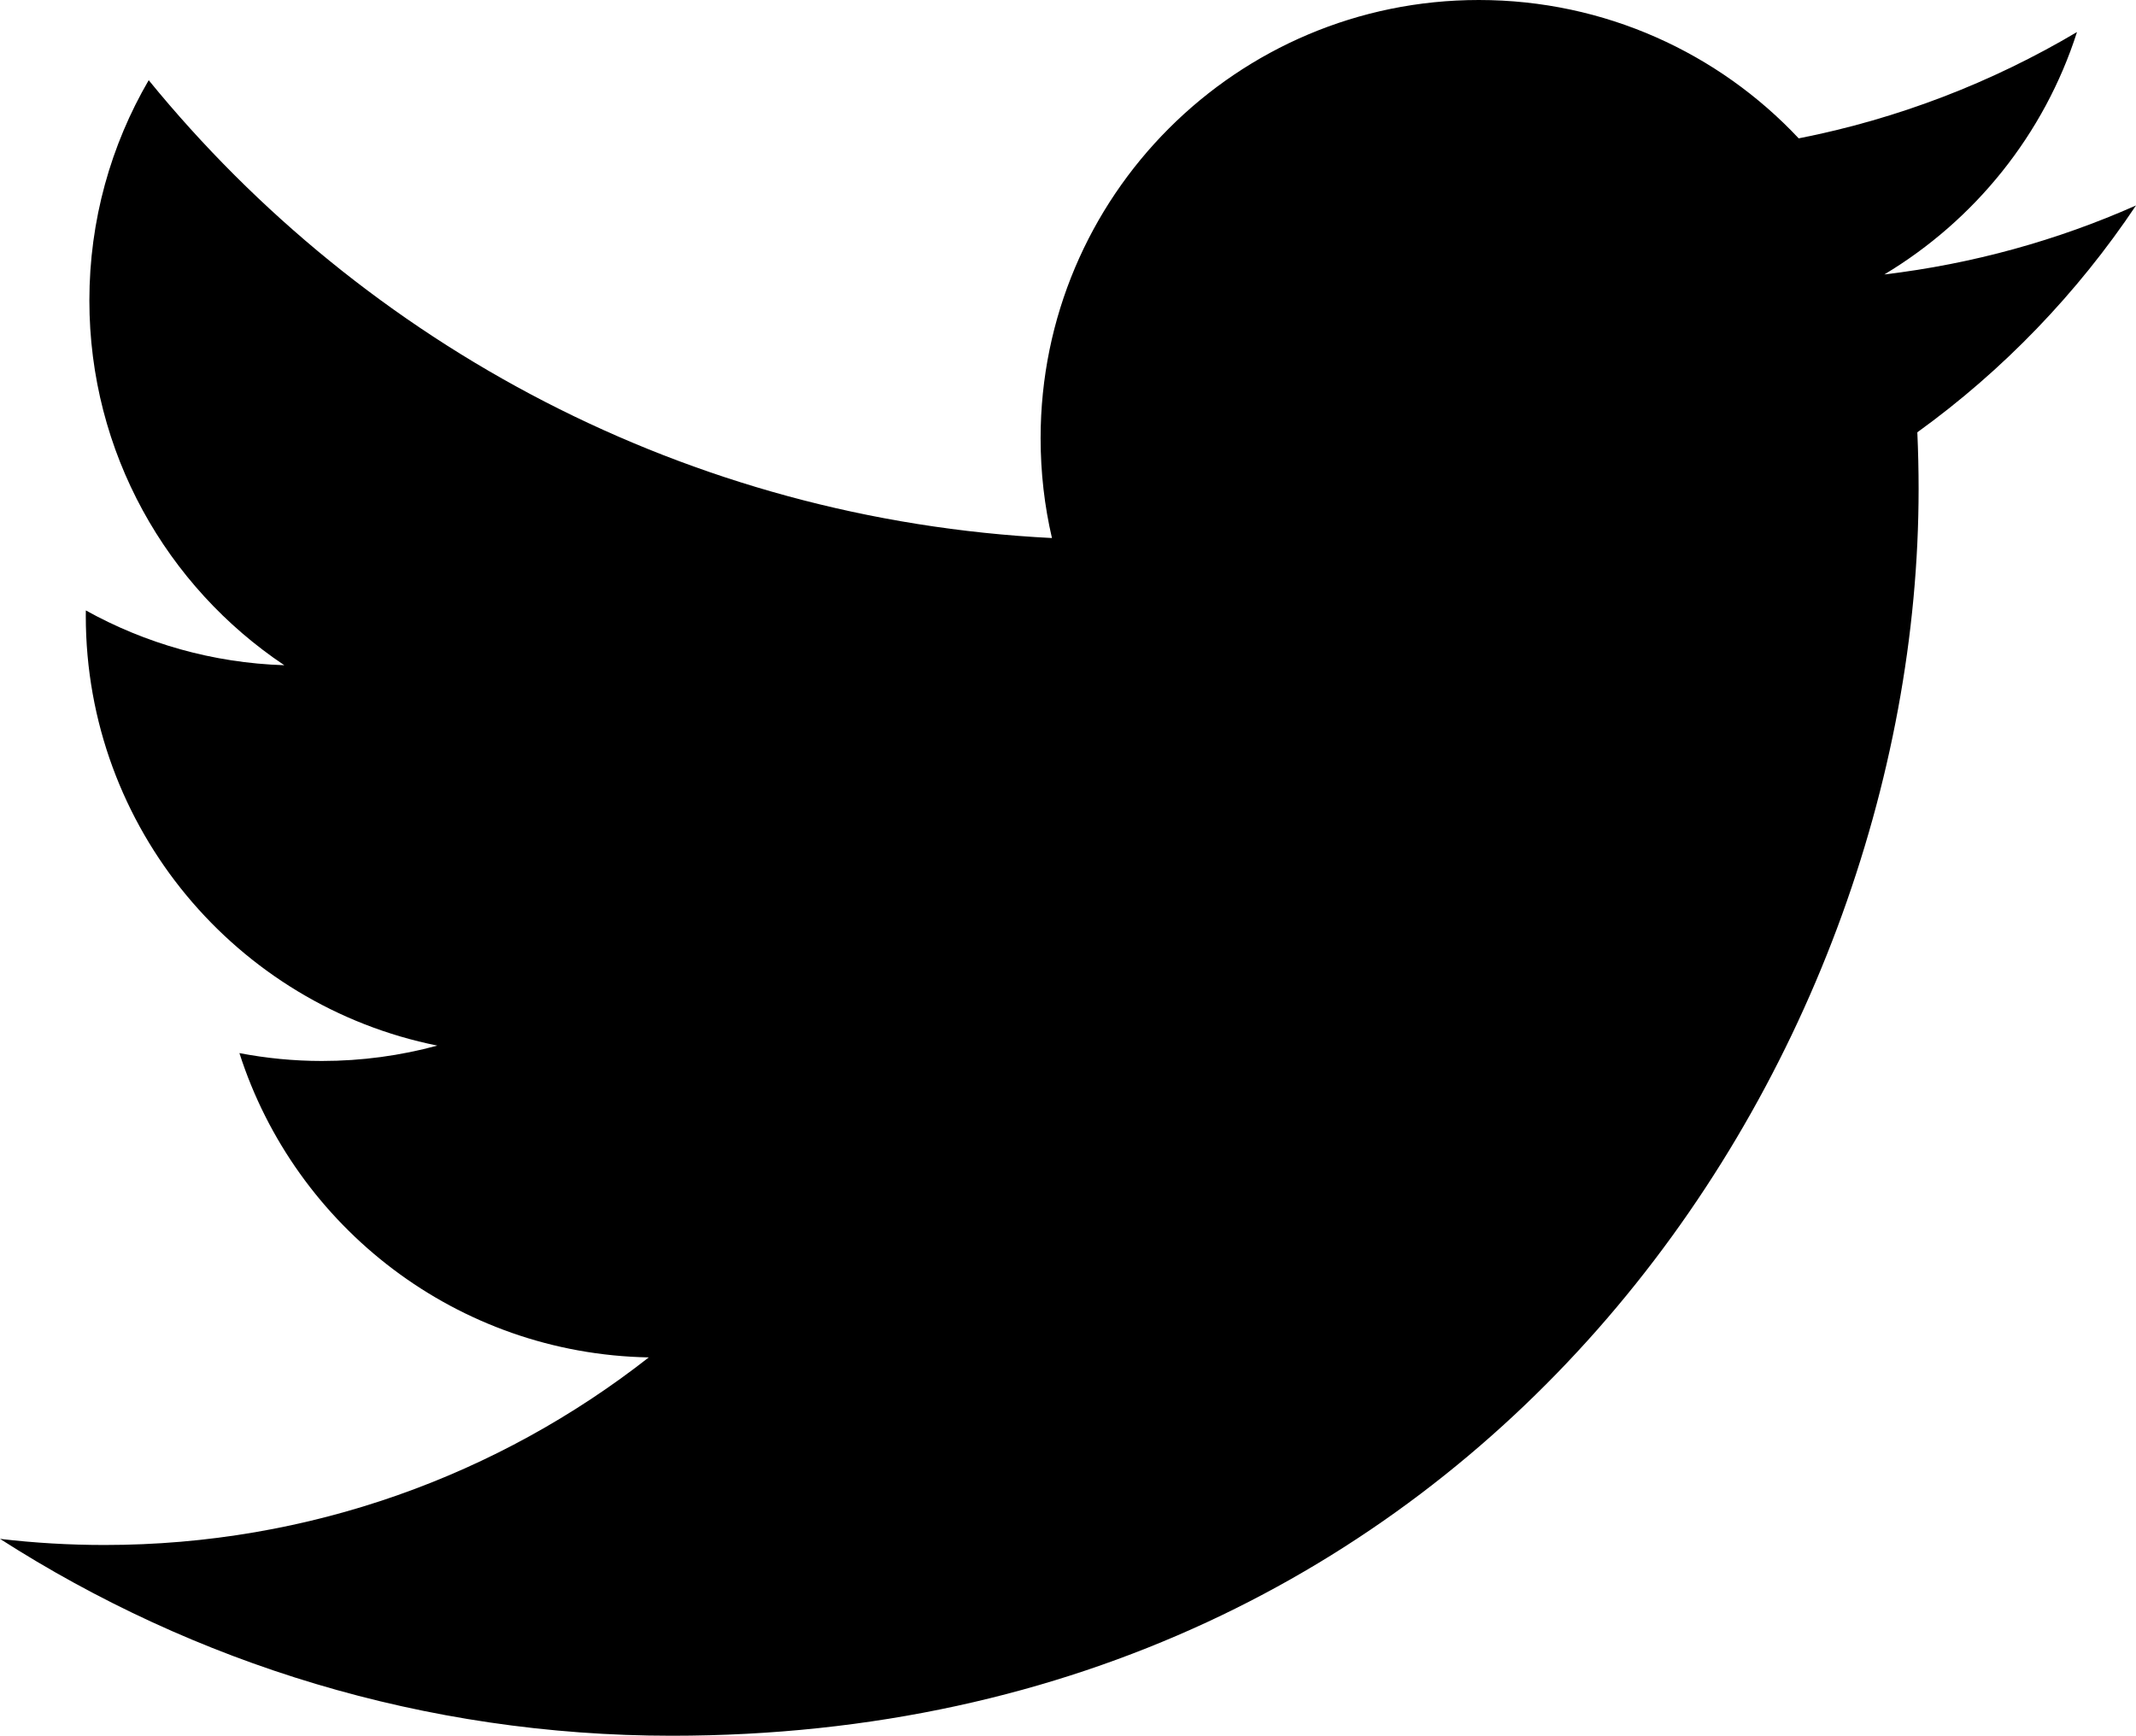
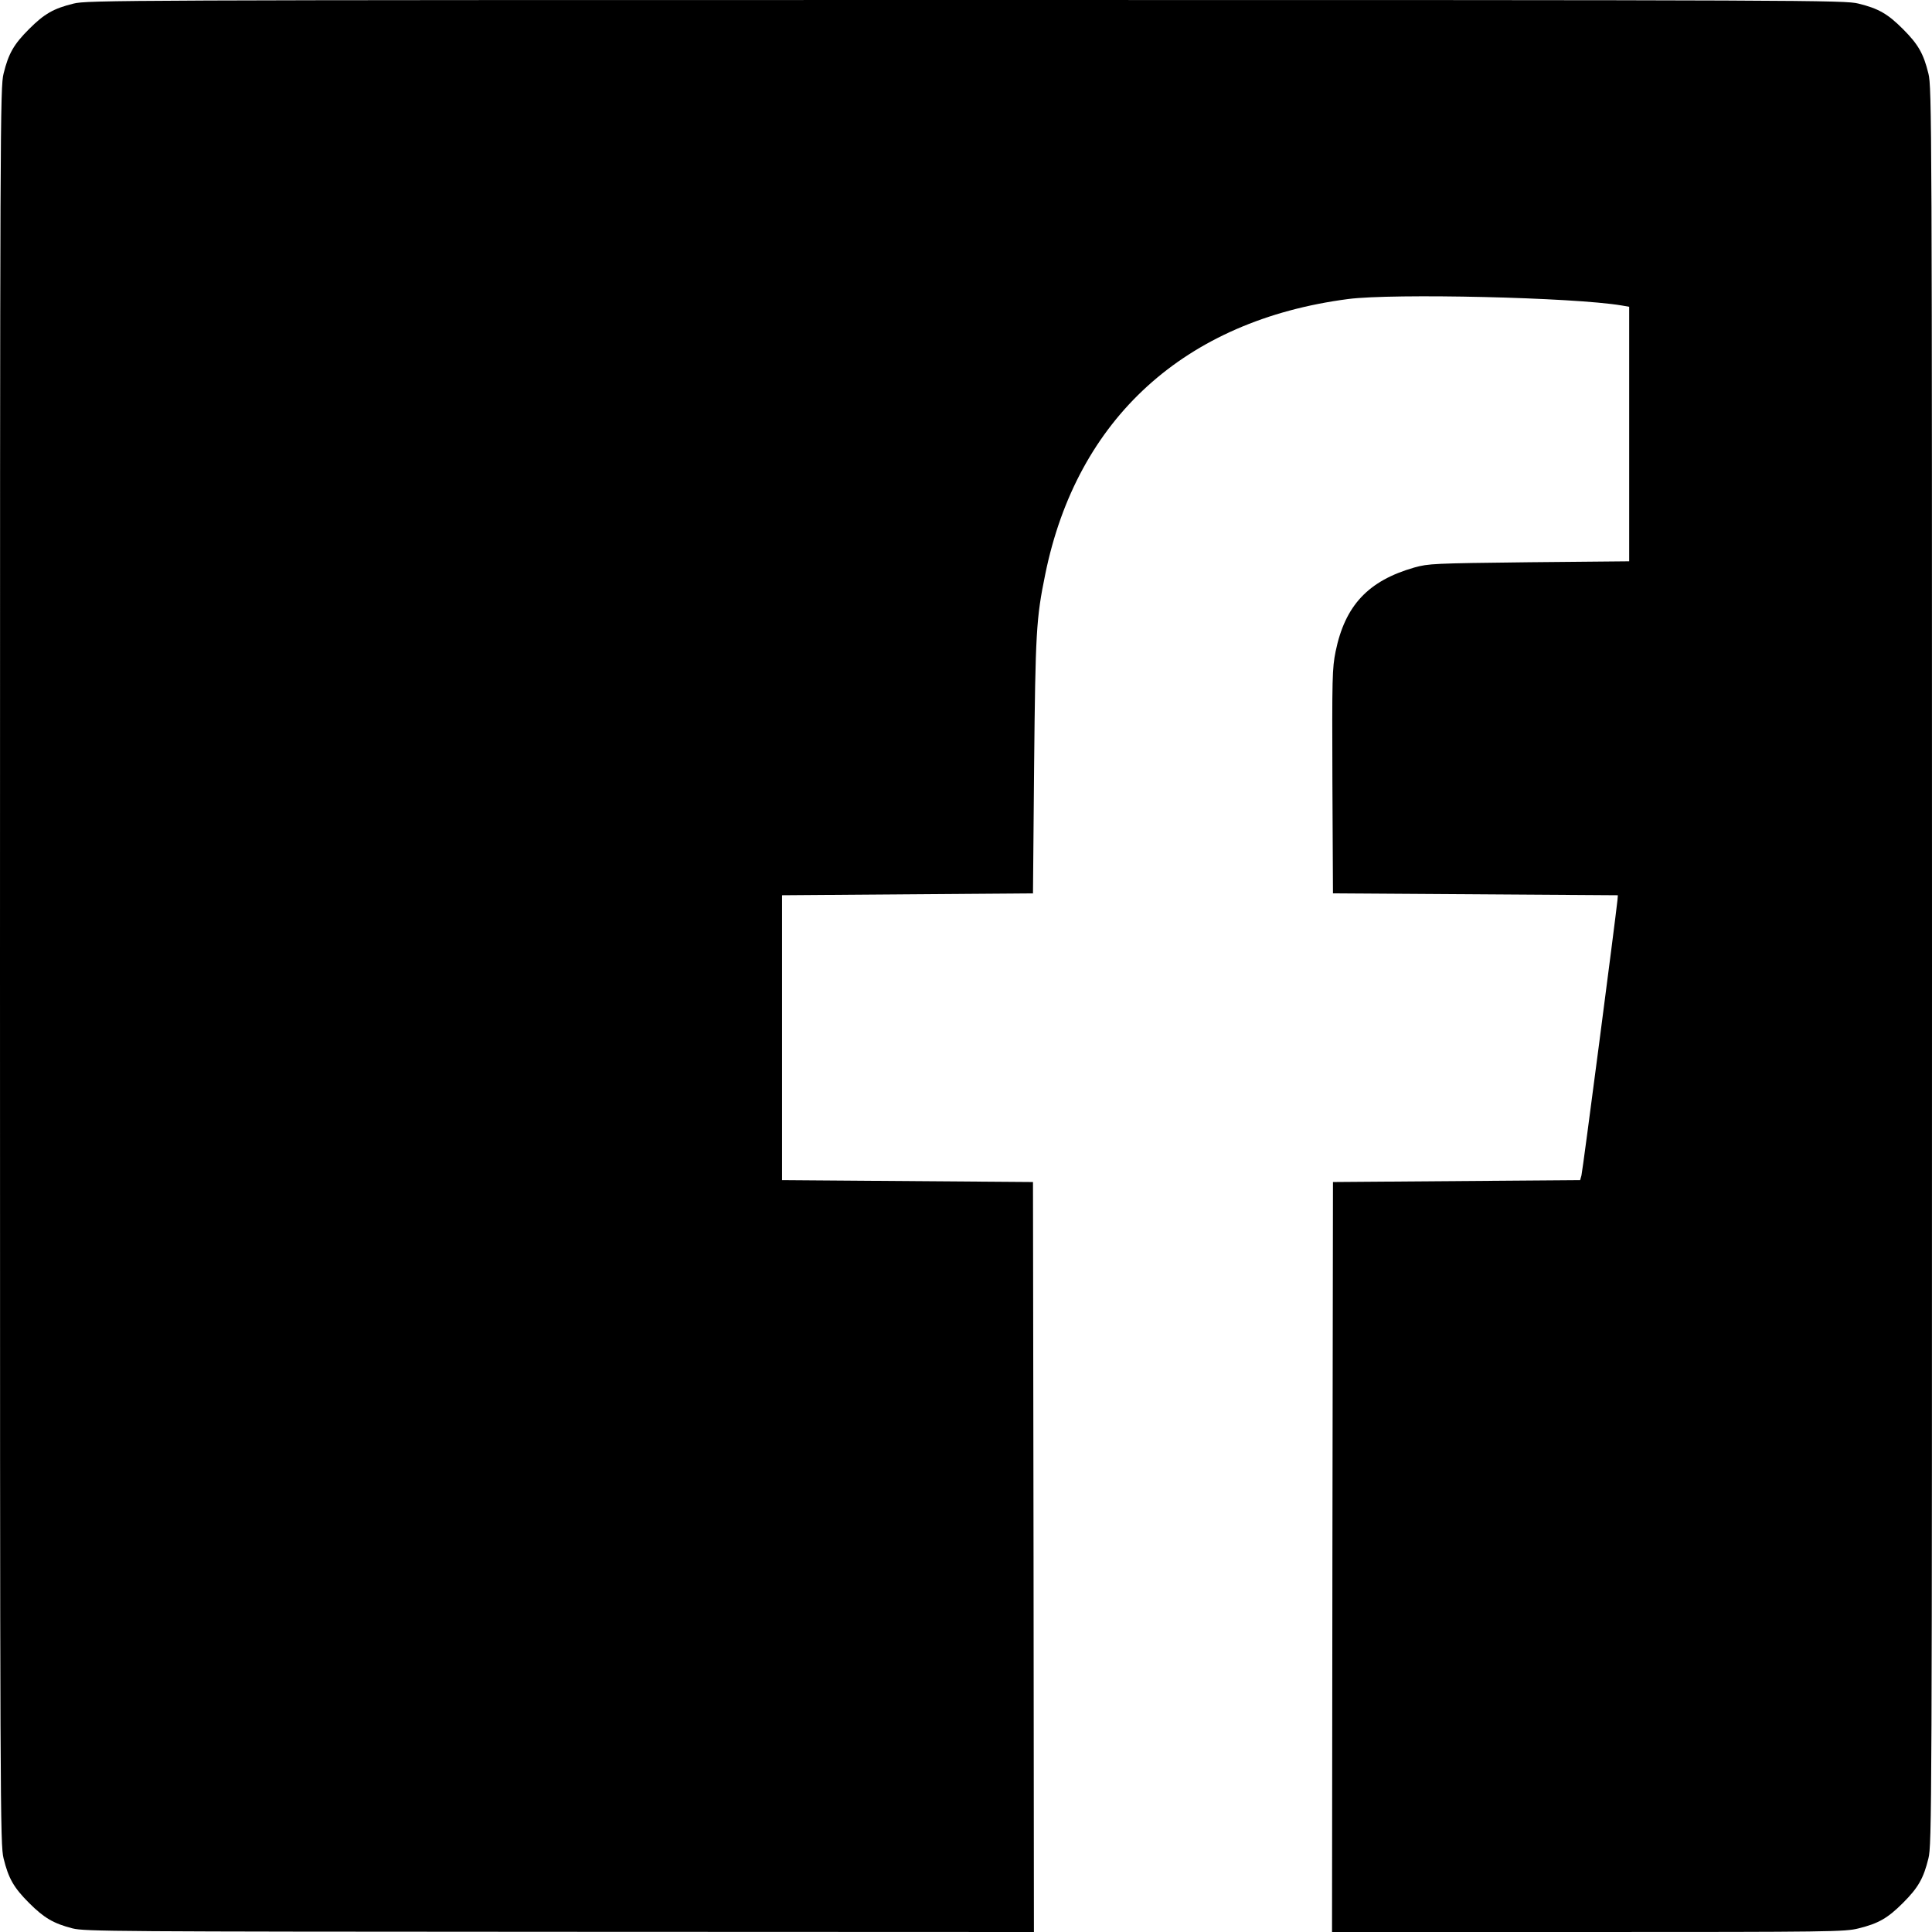
- <svg xmlns="http://www.w3.org/2000/svg" class="social-icon" id="fb-icon" viewbox="0 0 2000 1625.36" version="1.1">
-   <path d="m 2000,192.4 c -73.58,32.64 -152.67,54.69 -235.66,64.61 84.7,-50.78 149.77,-131.19 180.41,-227.01 -79.29,47.03 -167.1,81.17 -260.57,99.57 C 1609.34,49.82 1502.7,0 1384.68,0 c -226.6,0 -410.328,183.71 -410.328,410.31 0,32.16 3.628,63.48 10.625,93.51 -341.016,-17.11 -643.368,-180.47 -845.739,-428.72 -35.324,60.6 -55.558,131.09 -55.558,206.29 0,142.36 72.437,267.95 182.543,341.53 -67.262,-2.13 -130.535,-20.59 -185.852,-51.32 -0.039,1.71 -0.039,3.42 -0.039,5.16 0,198.803 141.441,364.635 329.145,402.342 -34.426,9.375 -70.676,14.395 -108.098,14.395 -26.441,0 -52.145,-2.578 -77.203,-7.364 52.215,163.008 203.75,281.649 383.304,284.946 -140.429,110.062 -317.351,175.66 -509.597,175.66 -33.121,0 -65.785,-1.949 -97.883,-5.738 181.586,116.418 397.27,184.359 628.988,184.359 754.732,0 1167.462,-625.238 1167.462,-1167.47 0,-17.79 -0.41,-35.48 -1.2,-53.08 80.18,-57.86 149.74,-130.12 204.75,-212.41" />
+ <svg xmlns="http://www.w3.org/2000/svg" class="social-icon" id="fb-icon" viewbox="0 0 10240 10240" version="1.1">
+   <path d="M4145,4745l0,1510l1330,10l3,1988l2,1987l-2512,-1c-2369,-1 -2517,-2 -2583,-18c-101,-26 -151,-55 -231,-135c-81,-81 -109,-130 -135,-236c-18,-72 -19,-241 -19,-4730c0,-4489 1,-4658 19,-4730c26,-106 54,-155 135,-236c81,-81 130,-109 236,-135c72,-18 241,-19 4730,-19c4489,0 4658,1 4730,19c106,26 155,54 236,135c81,81 109,130 135,236c18,72 19,241 19,4730c0,4489 -1,4658 -19,4730c-26,106 -54,155 -135,236c-81,81 -130,109 -236,135c-70.998,18 -146.996,19 -1433,19l-1357,0l2,-1987l3,-1988l1310,-10l7,-25c6,-20 180,-1355 191,-1460l2,-25l-1510,-10l-3,-593c-2,-555 -1,-599 17,-689c50,-244 173,-375 417,-445c76,-21 99,-22 609,-28l530,-5l0,-1349l-40,-7c-255,-43 -1211,-65 -1450,-34c-865,113 -1437,633 -1605,1459c-48,234 -52,307 -59,1016l-6,675l-1330,10Z" />
</svg>
